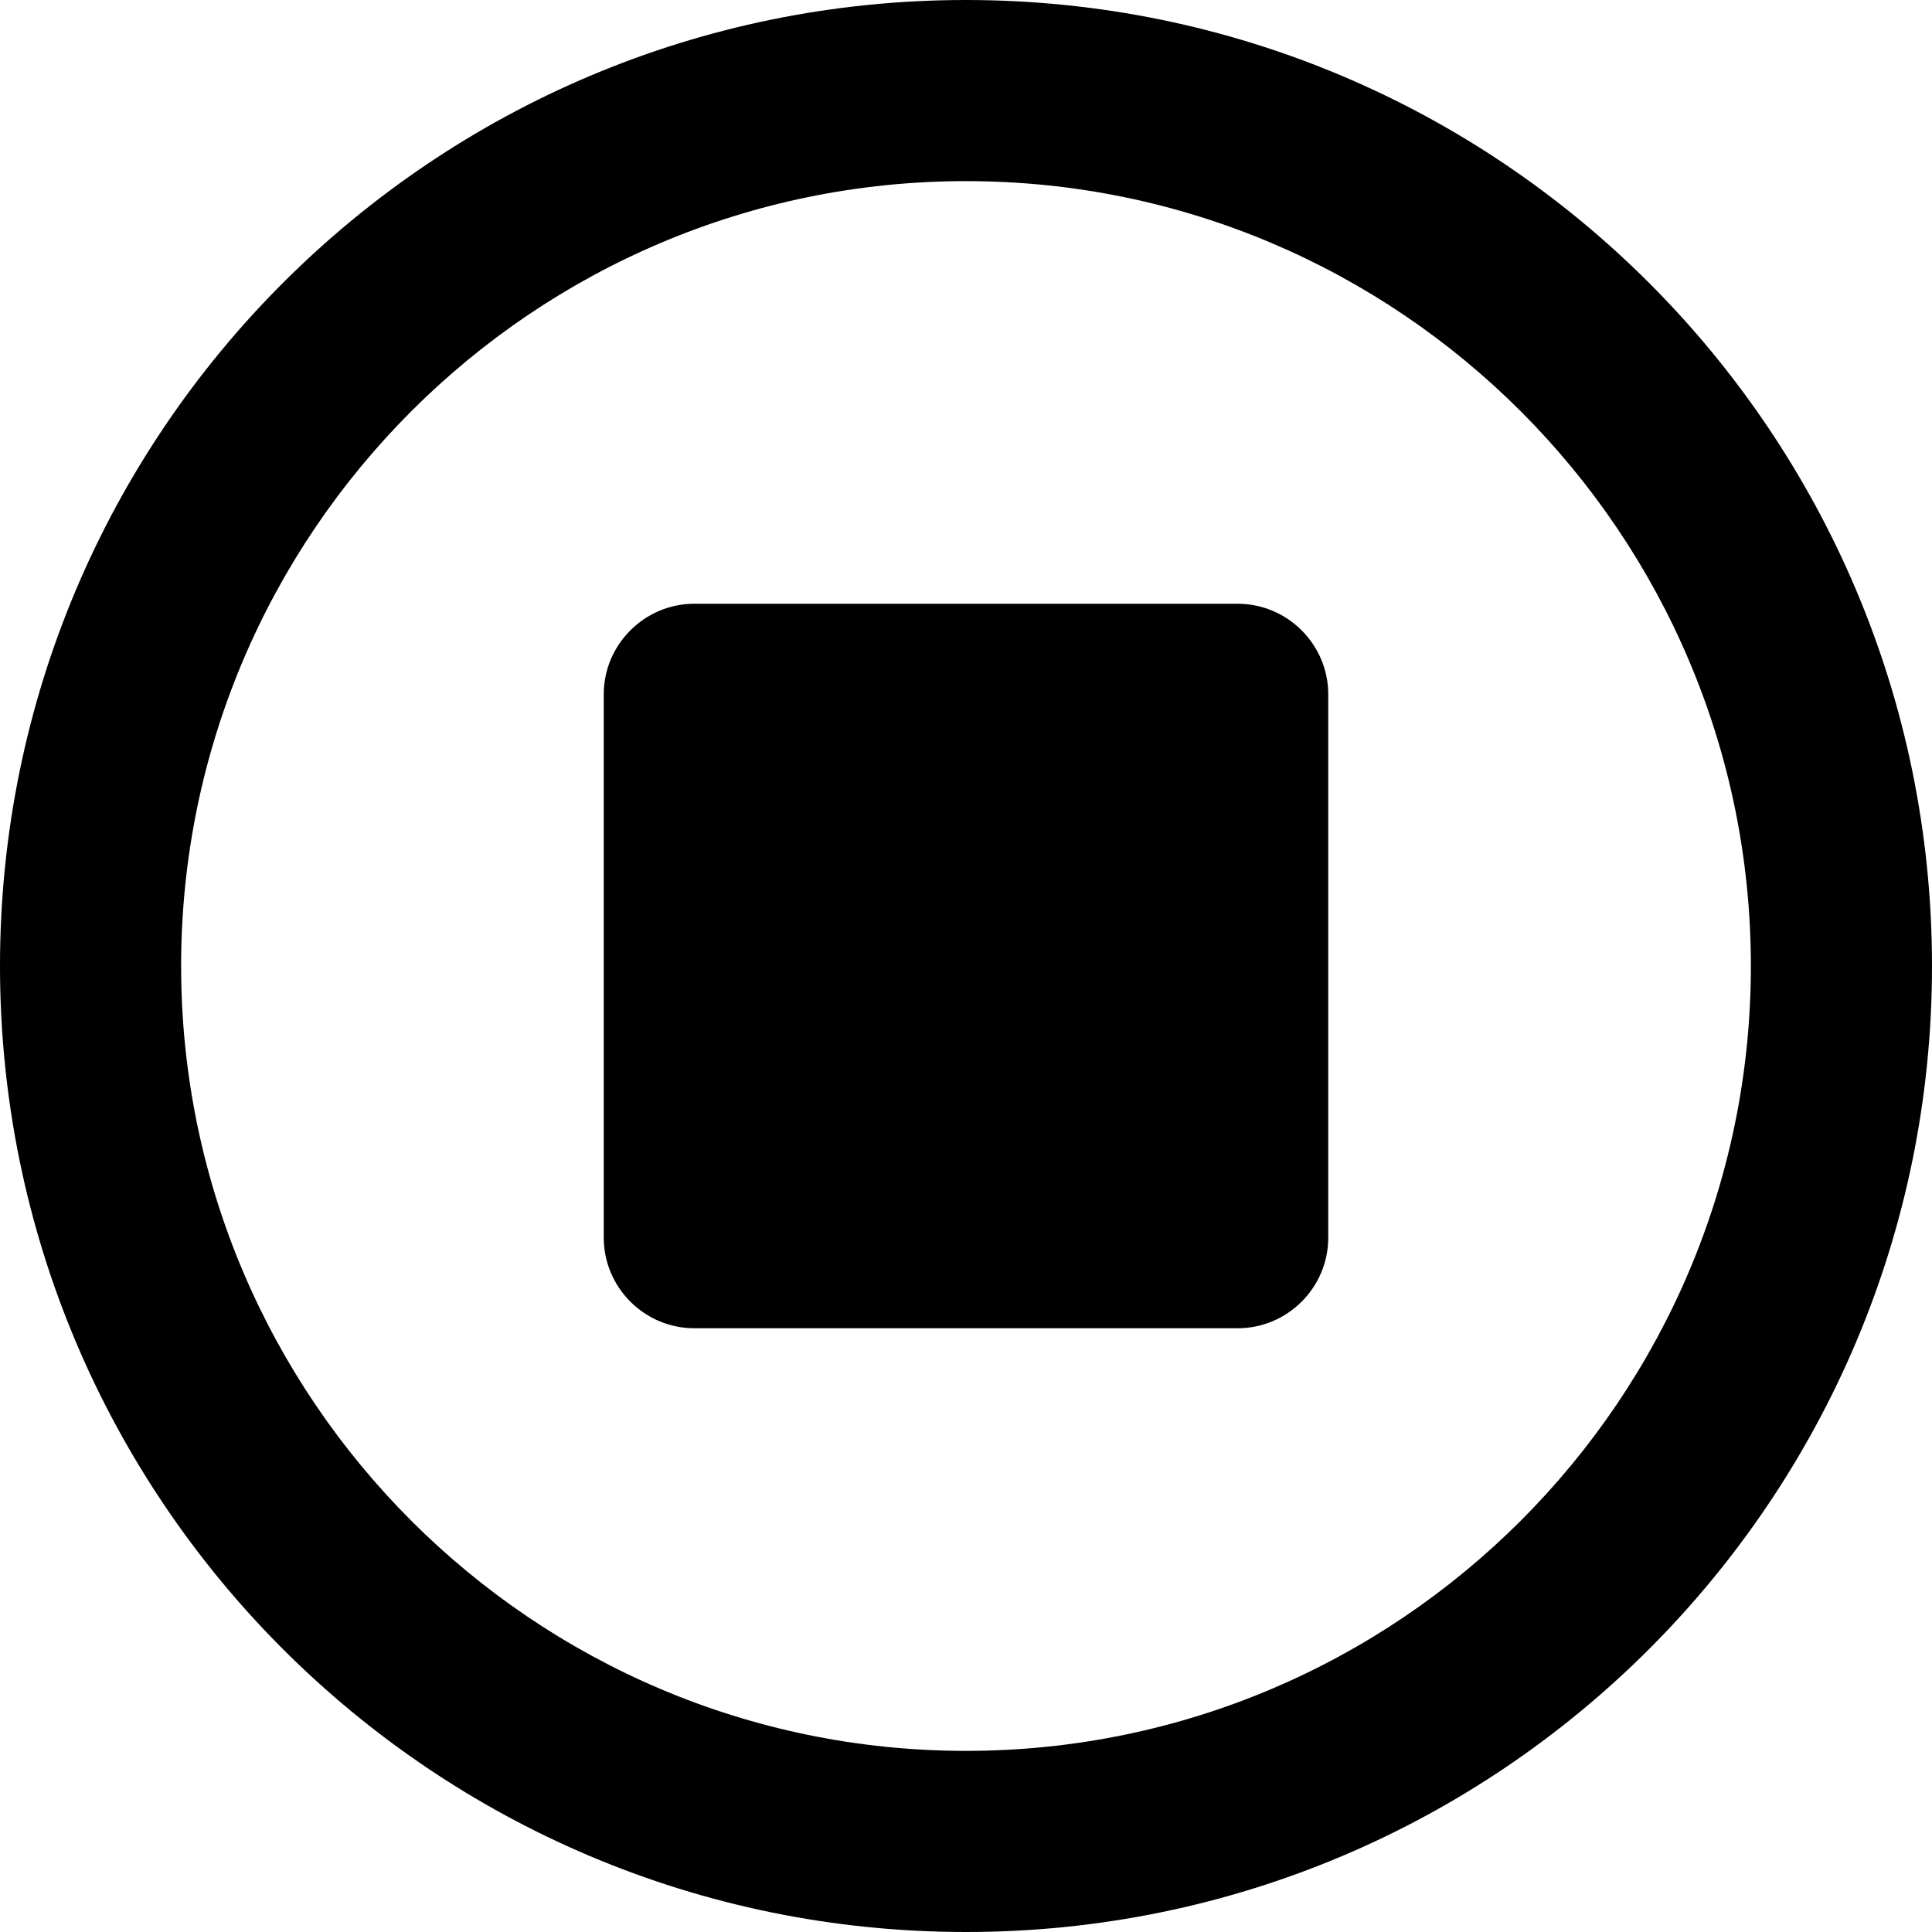
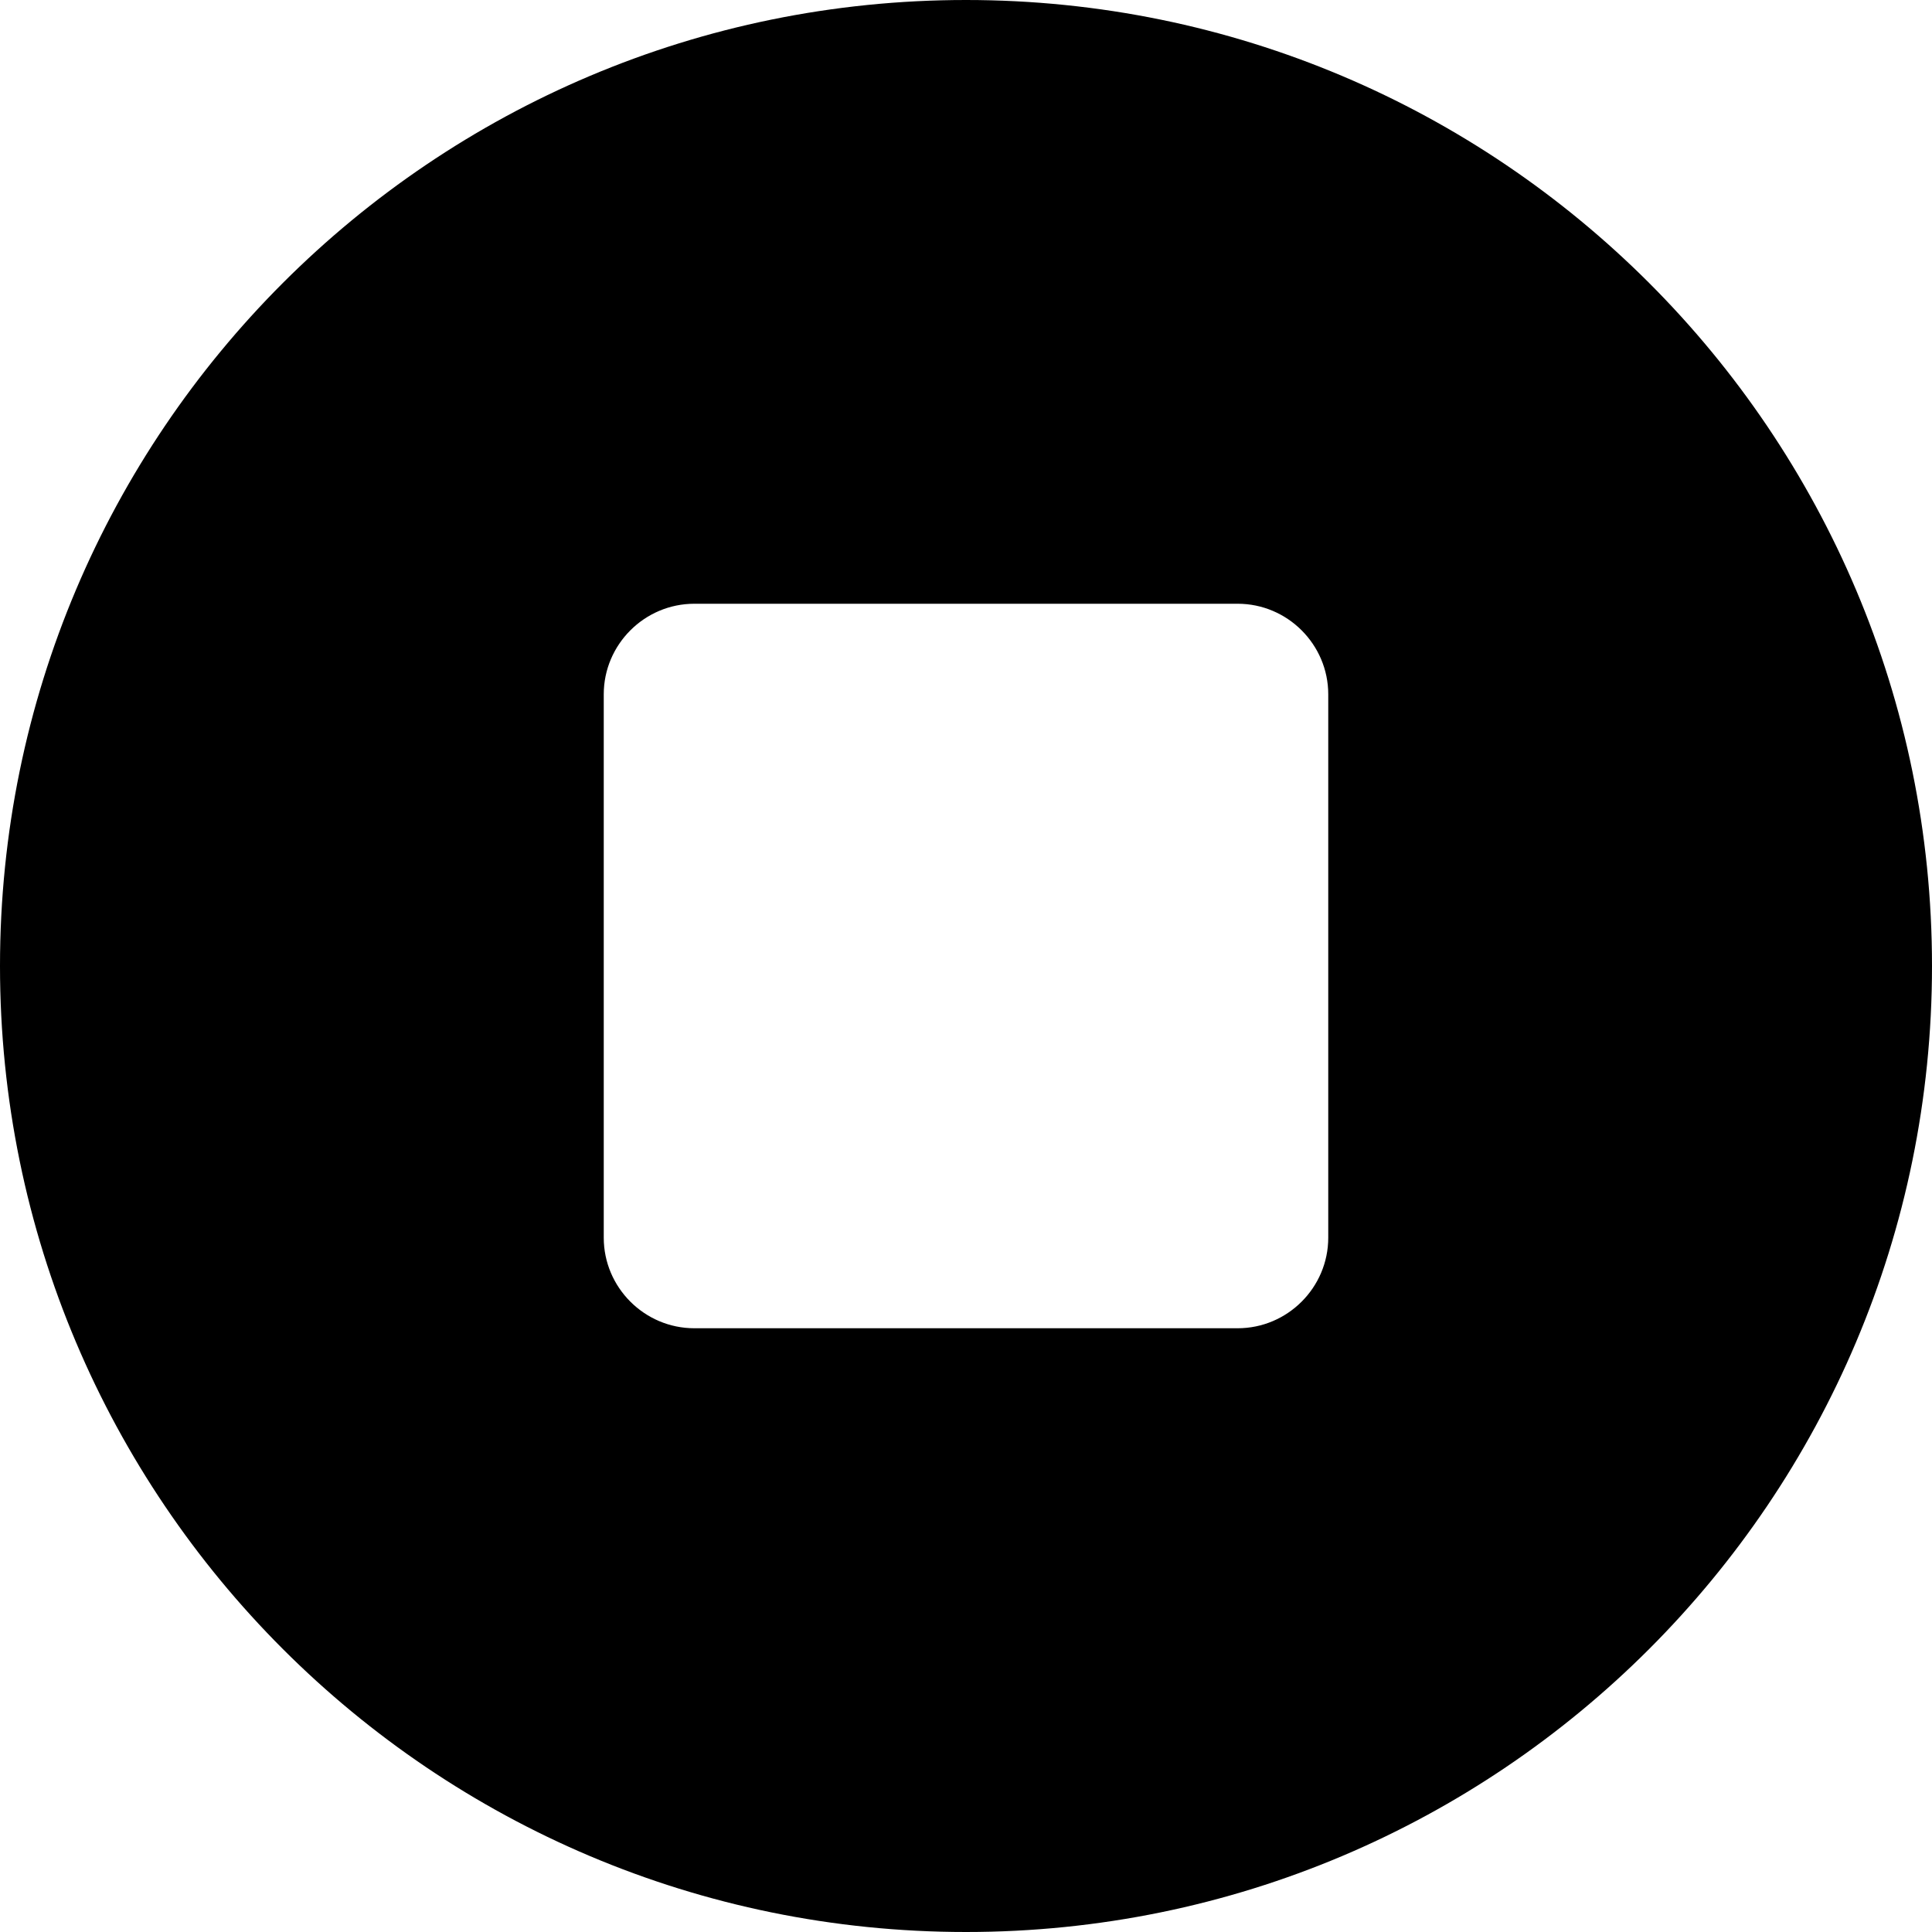
<svg xmlns="http://www.w3.org/2000/svg" viewBox="0 0 512 512">
-   <path d="M328 160h-144C170.8 160 160 170.8 160 184v144C160 341.2 170.8 352 184 352h144c13.2 0 24-10.8 24-24v-144C352 170.8 341.2 160 328 160zM256 0C114.6 0 0 114.6 0 256s114.6 256 256 256s256-114.6 256-256S397.4 0 256 0zM256 464c-114.7 0-208-93.31-208-208S141.3 48 256 48s208 93.31 208 208S370.7 464 256 464z" />
+   <path d="M256 0C114.6 0 0 114.6 0 256c0 141.4 114.6 256 256 256s256-114.6 256-256C512 114.6 397.4 0 256 0zM352 328c0 13.2-10.8 24-24 24h-144C170.8 352 160 341.2 160 328v-144C160 170.8 170.8 160 184 160h144C341.2 160 352 170.8 352 184V328z" />
</svg>
